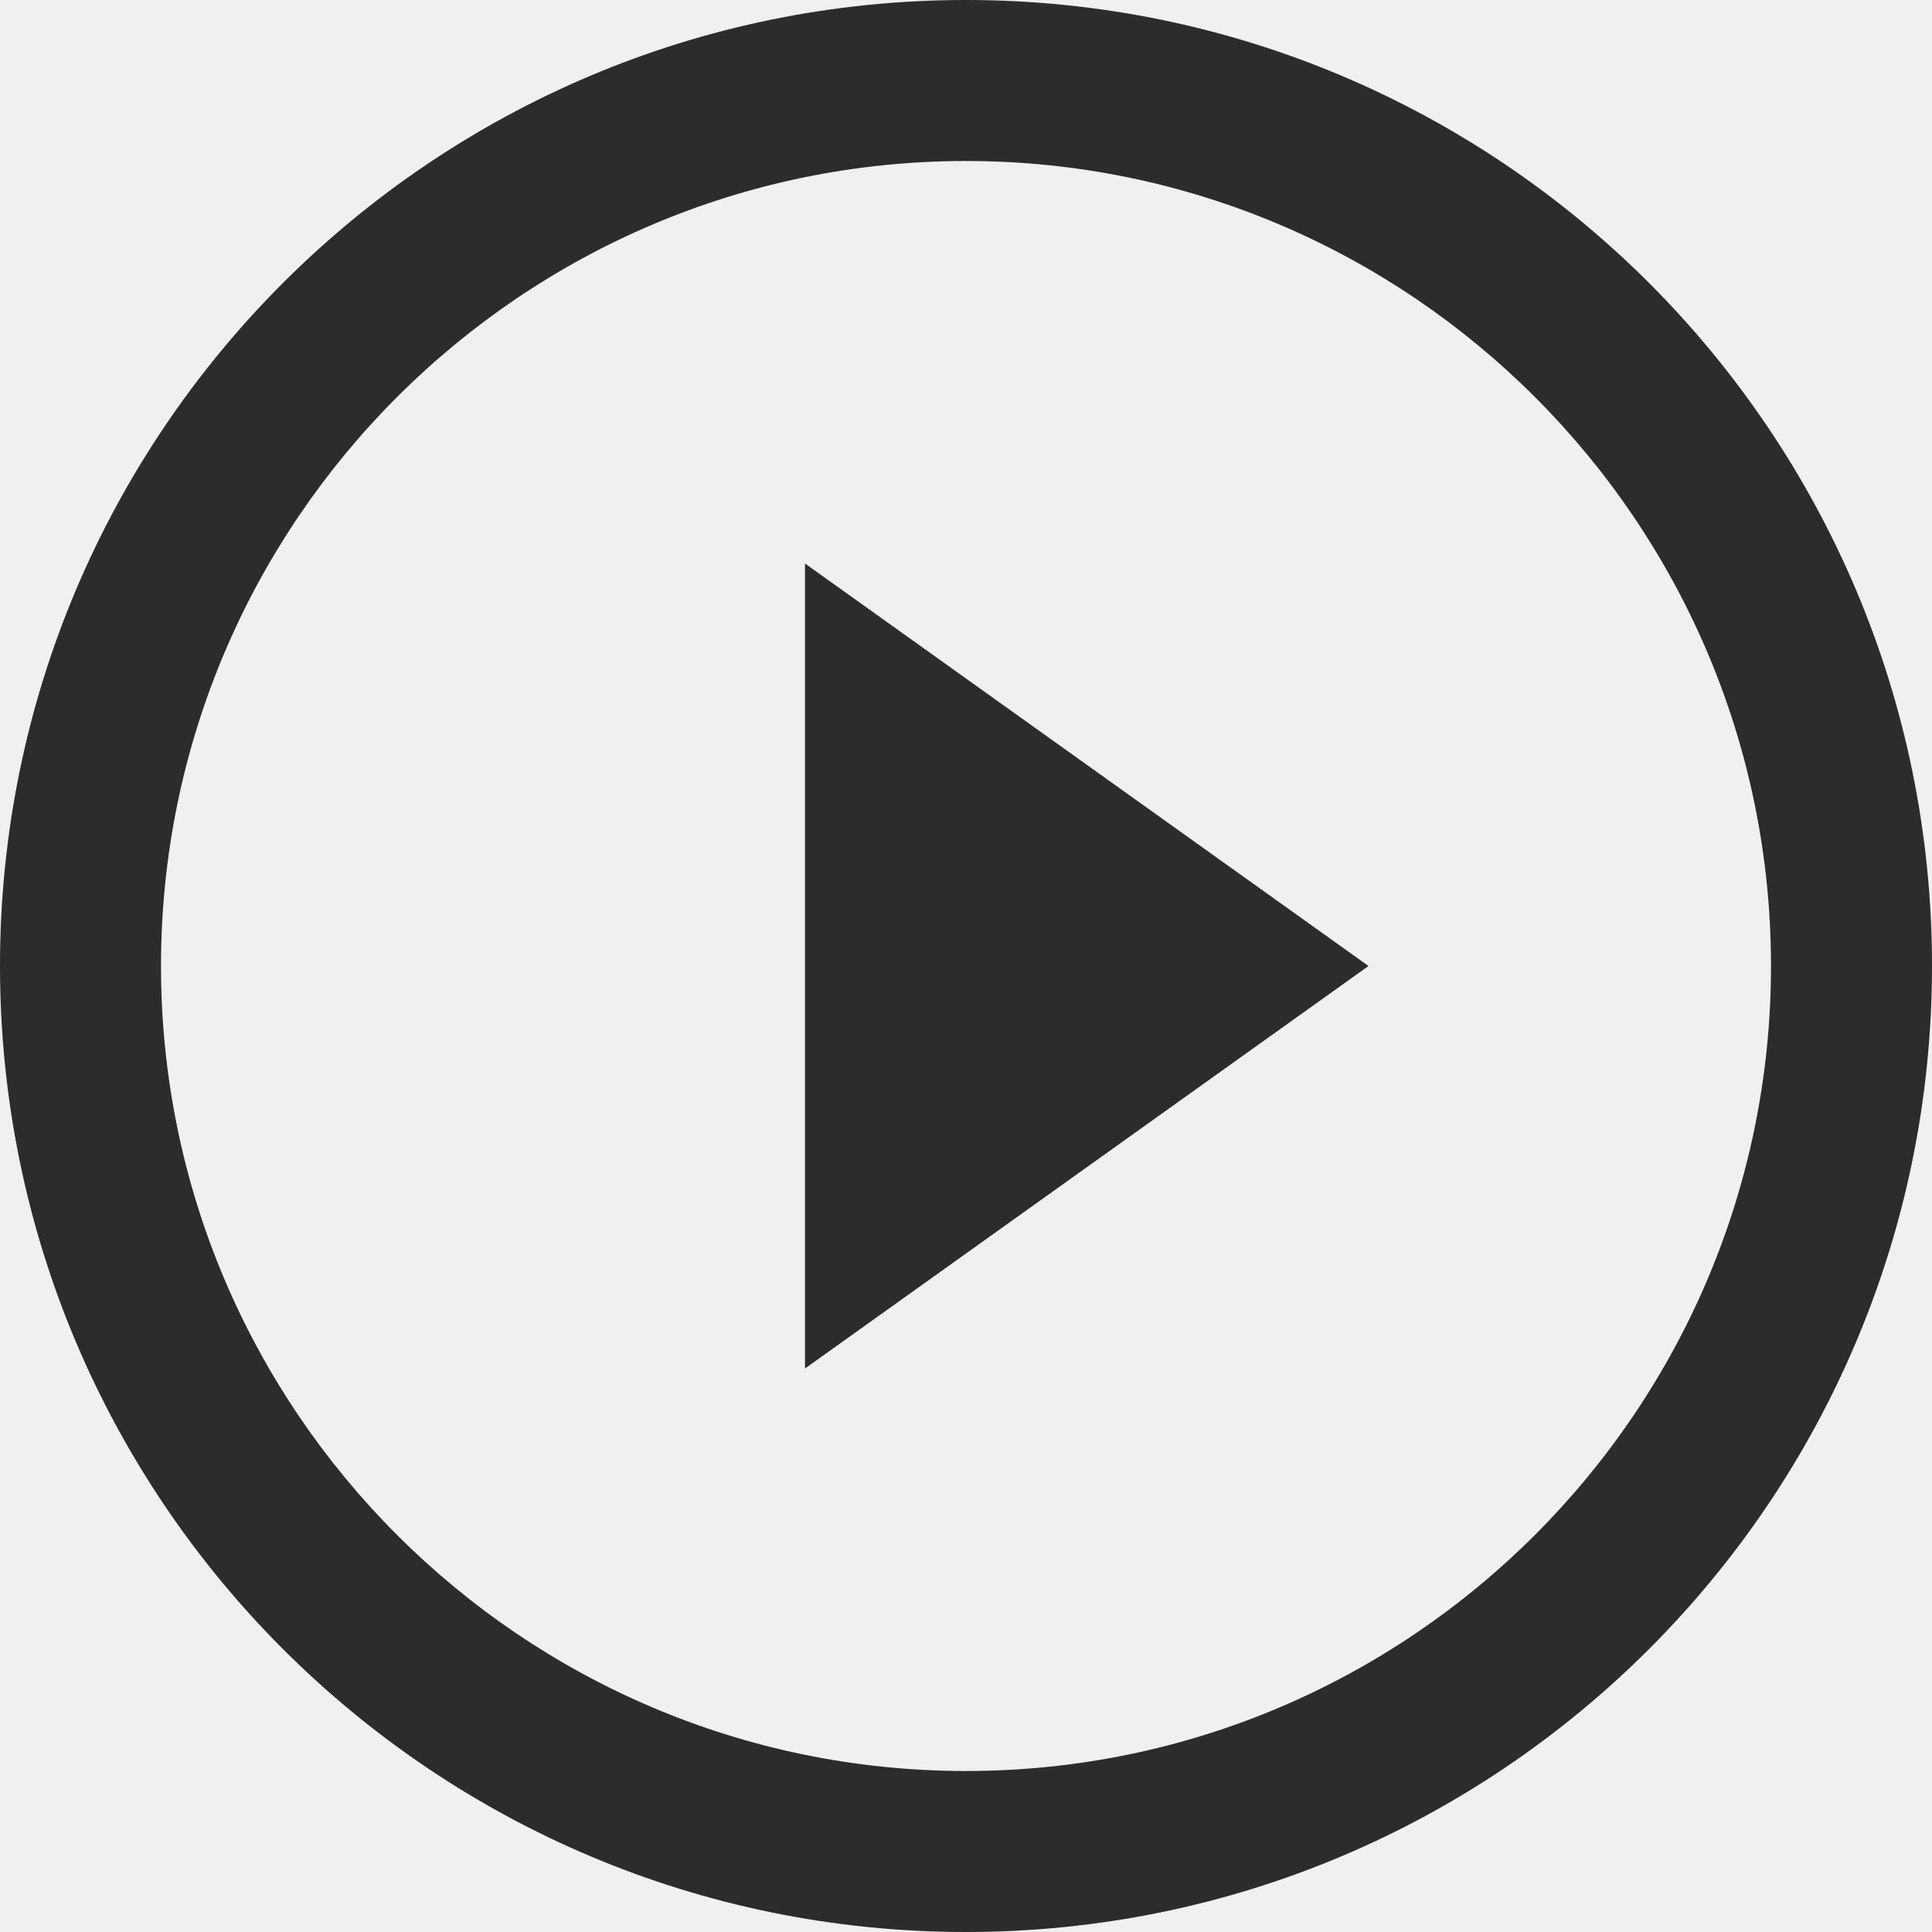
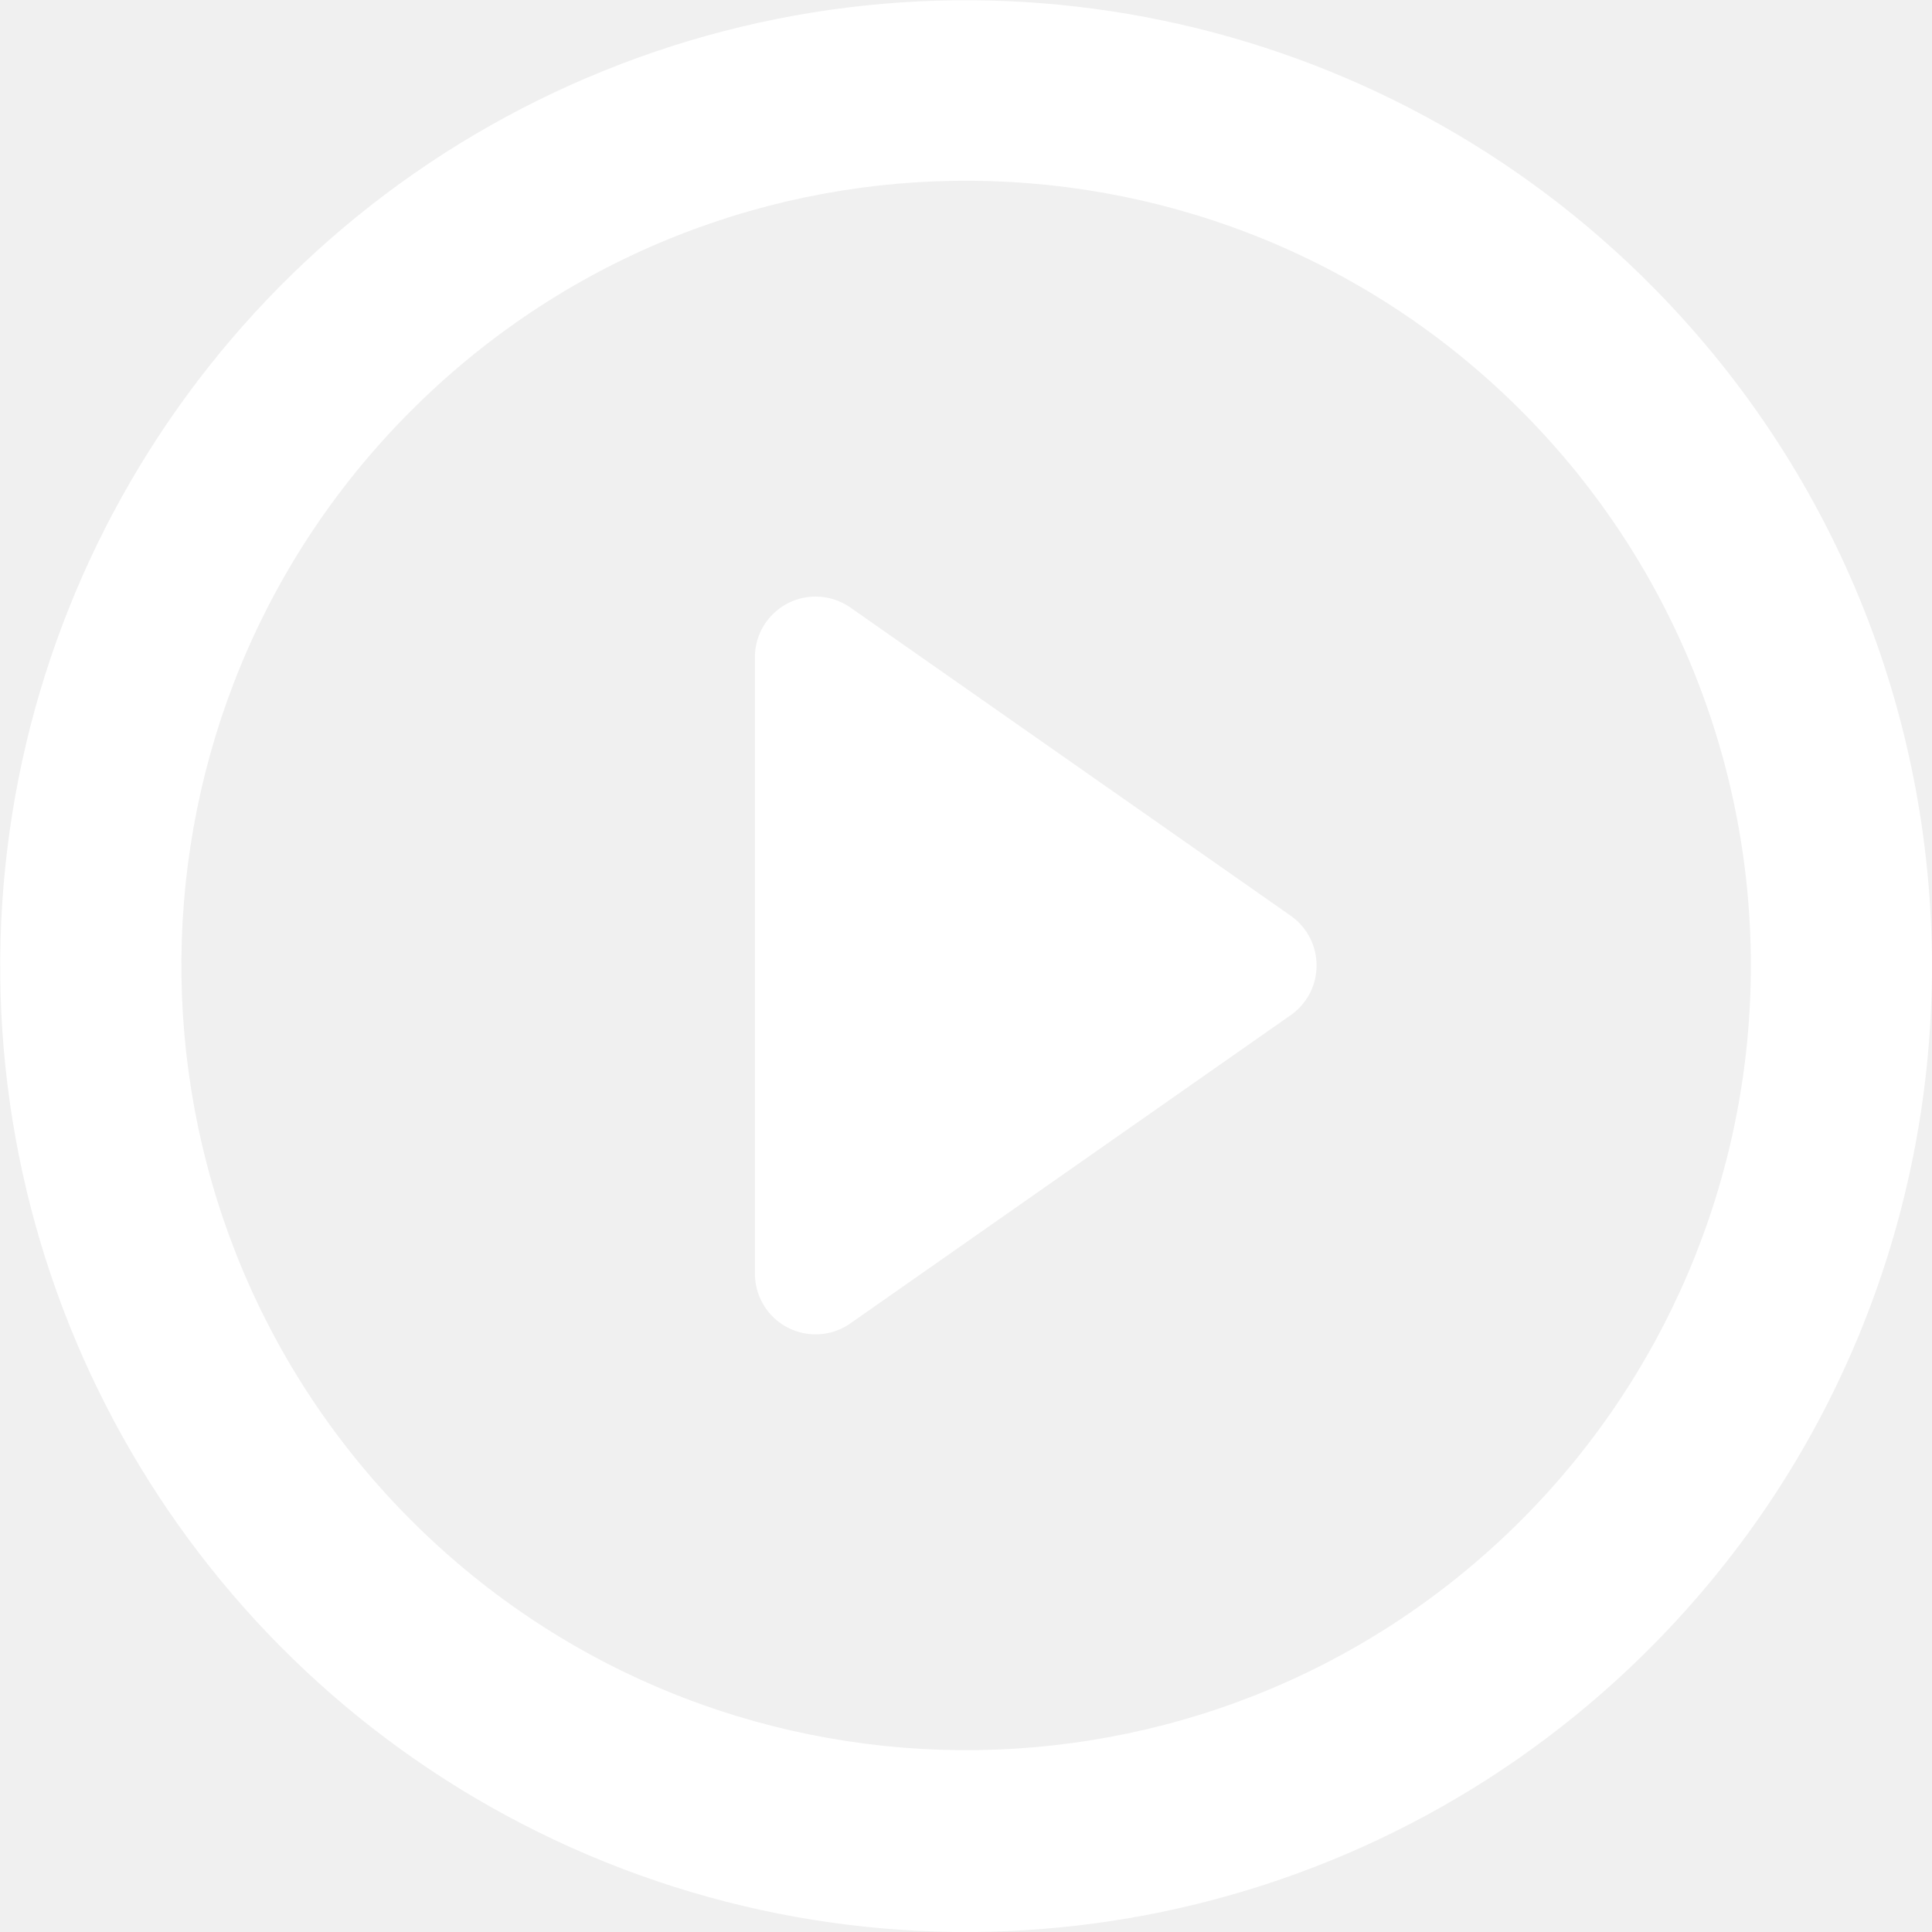
- <svg xmlns="http://www.w3.org/2000/svg" t="1599295424898" class="icon" viewBox="0 0 1024 1024" version="1.1" p-id="2789" width="200" height="200">
+ <svg xmlns="http://www.w3.org/2000/svg" t="1599451109258" class="icon" viewBox="0 0 1024 1024" version="1.1" p-id="3322" width="200" height="200">
  <defs>
    <style type="text/css" />
  </defs>
-   <path d="M512 85.333c235.264 0 426.667 191.403 426.667 426.667s-191.403 426.667-426.667 426.667S85.333 747.264 85.333 512 276.736 85.333 512 85.333z m0-85.333C229.248 0 0 229.248 0 512s229.248 512 512 512 512-229.248 512-512S794.752 0 512 0z m-85.333 298.667v426.667l298.667-213.333-298.667-213.333z" p-id="2790" fill="#2c2c2c" />
+   <path d="M684.088 538.066L450.716 701.416c-14.548 10.189-34.606 6.649-44.795-7.909a32.211 32.211 0 0 1-5.809-18.448V348.358c0-17.758 14.398-32.166 32.166-32.166 6.599 0 13.038 2.03 18.448 5.809l233.372 163.36c14.548 10.189 18.088 30.236 7.909 44.795a32.34 32.34 0 0 1-7.919 7.909z m119.446 270.368c-163.85 160.941-427.149 158.611-588.13-5.199S56.693 376.125 220.484 215.114s427.079-158.791 588.13 4.959a415.88 415.88 0 0 1 119.366 295.235 415.888 415.888 0 0 1-124.445 293.125z m73.521-655.302C731.873 5.499 512.059-40.145 320.102 37.486 128.145 115.116 1.85 300.734 0.12 507.779s121.426 394.753 312.053 475.583 411.181 38.885 558.813-106.297c201.596-198.236 204.306-522.348 6.069-723.934z" p-id="3323" fill="#ffffff" />
</svg>
